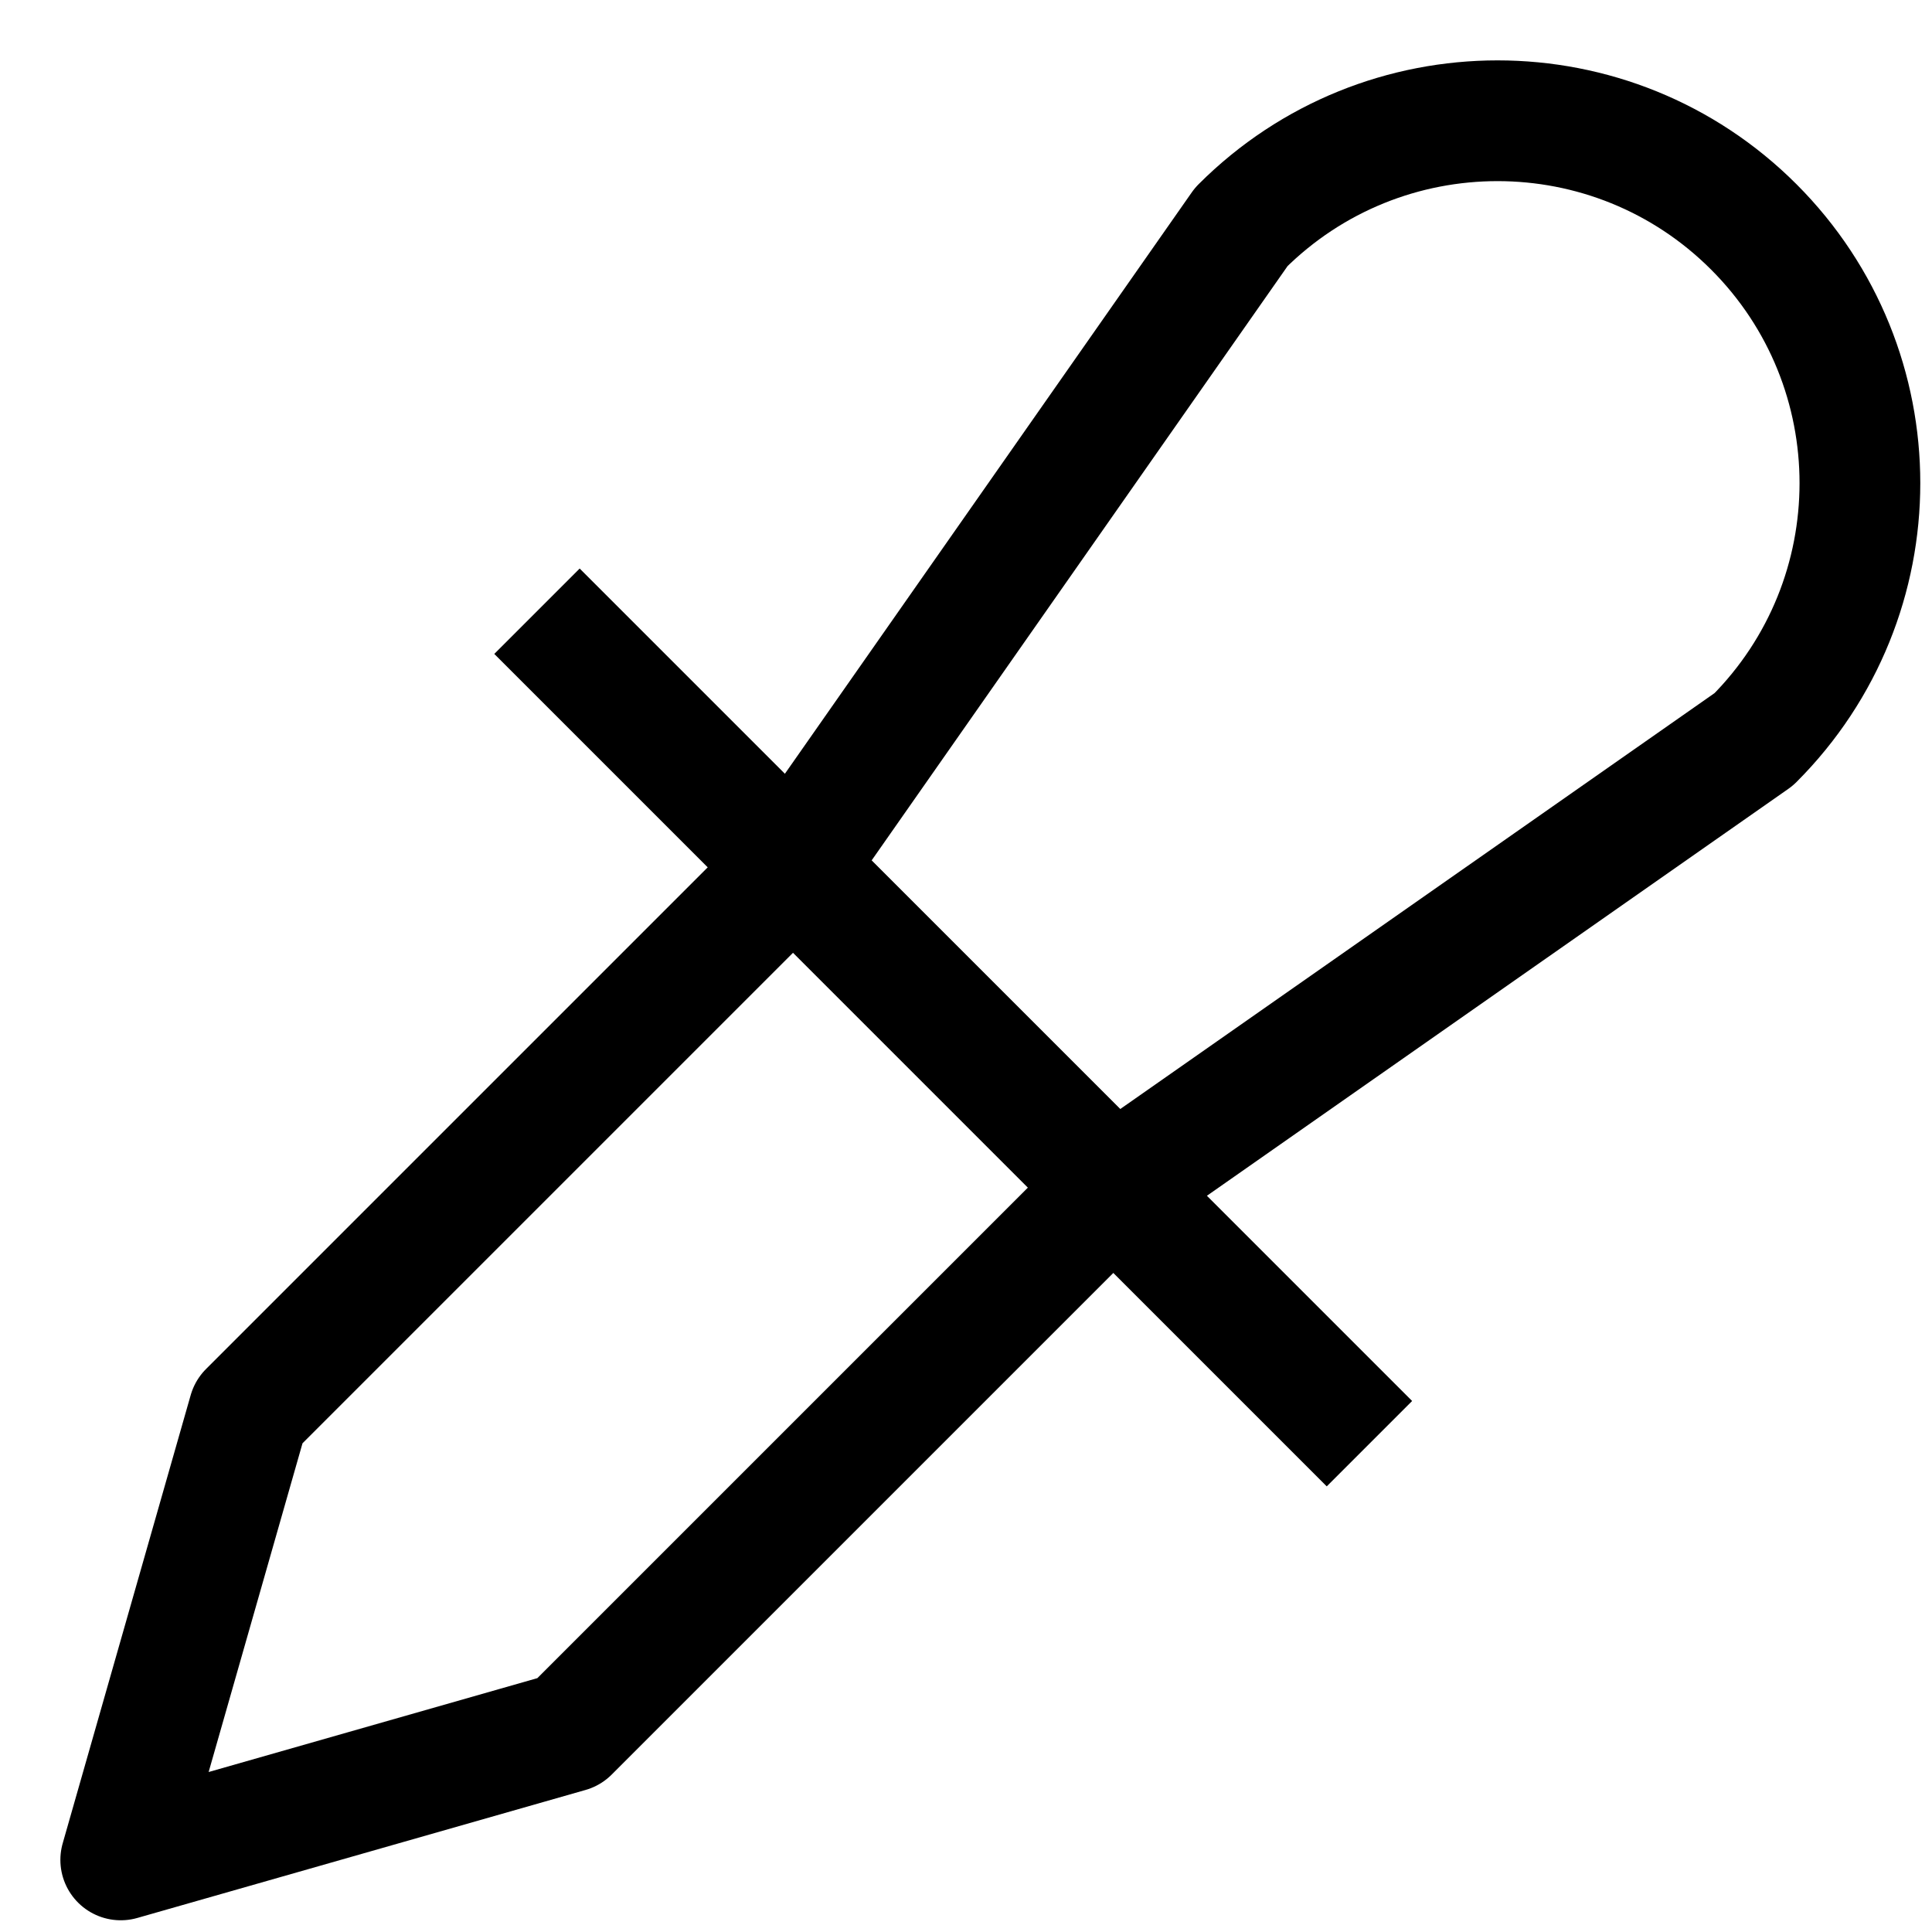
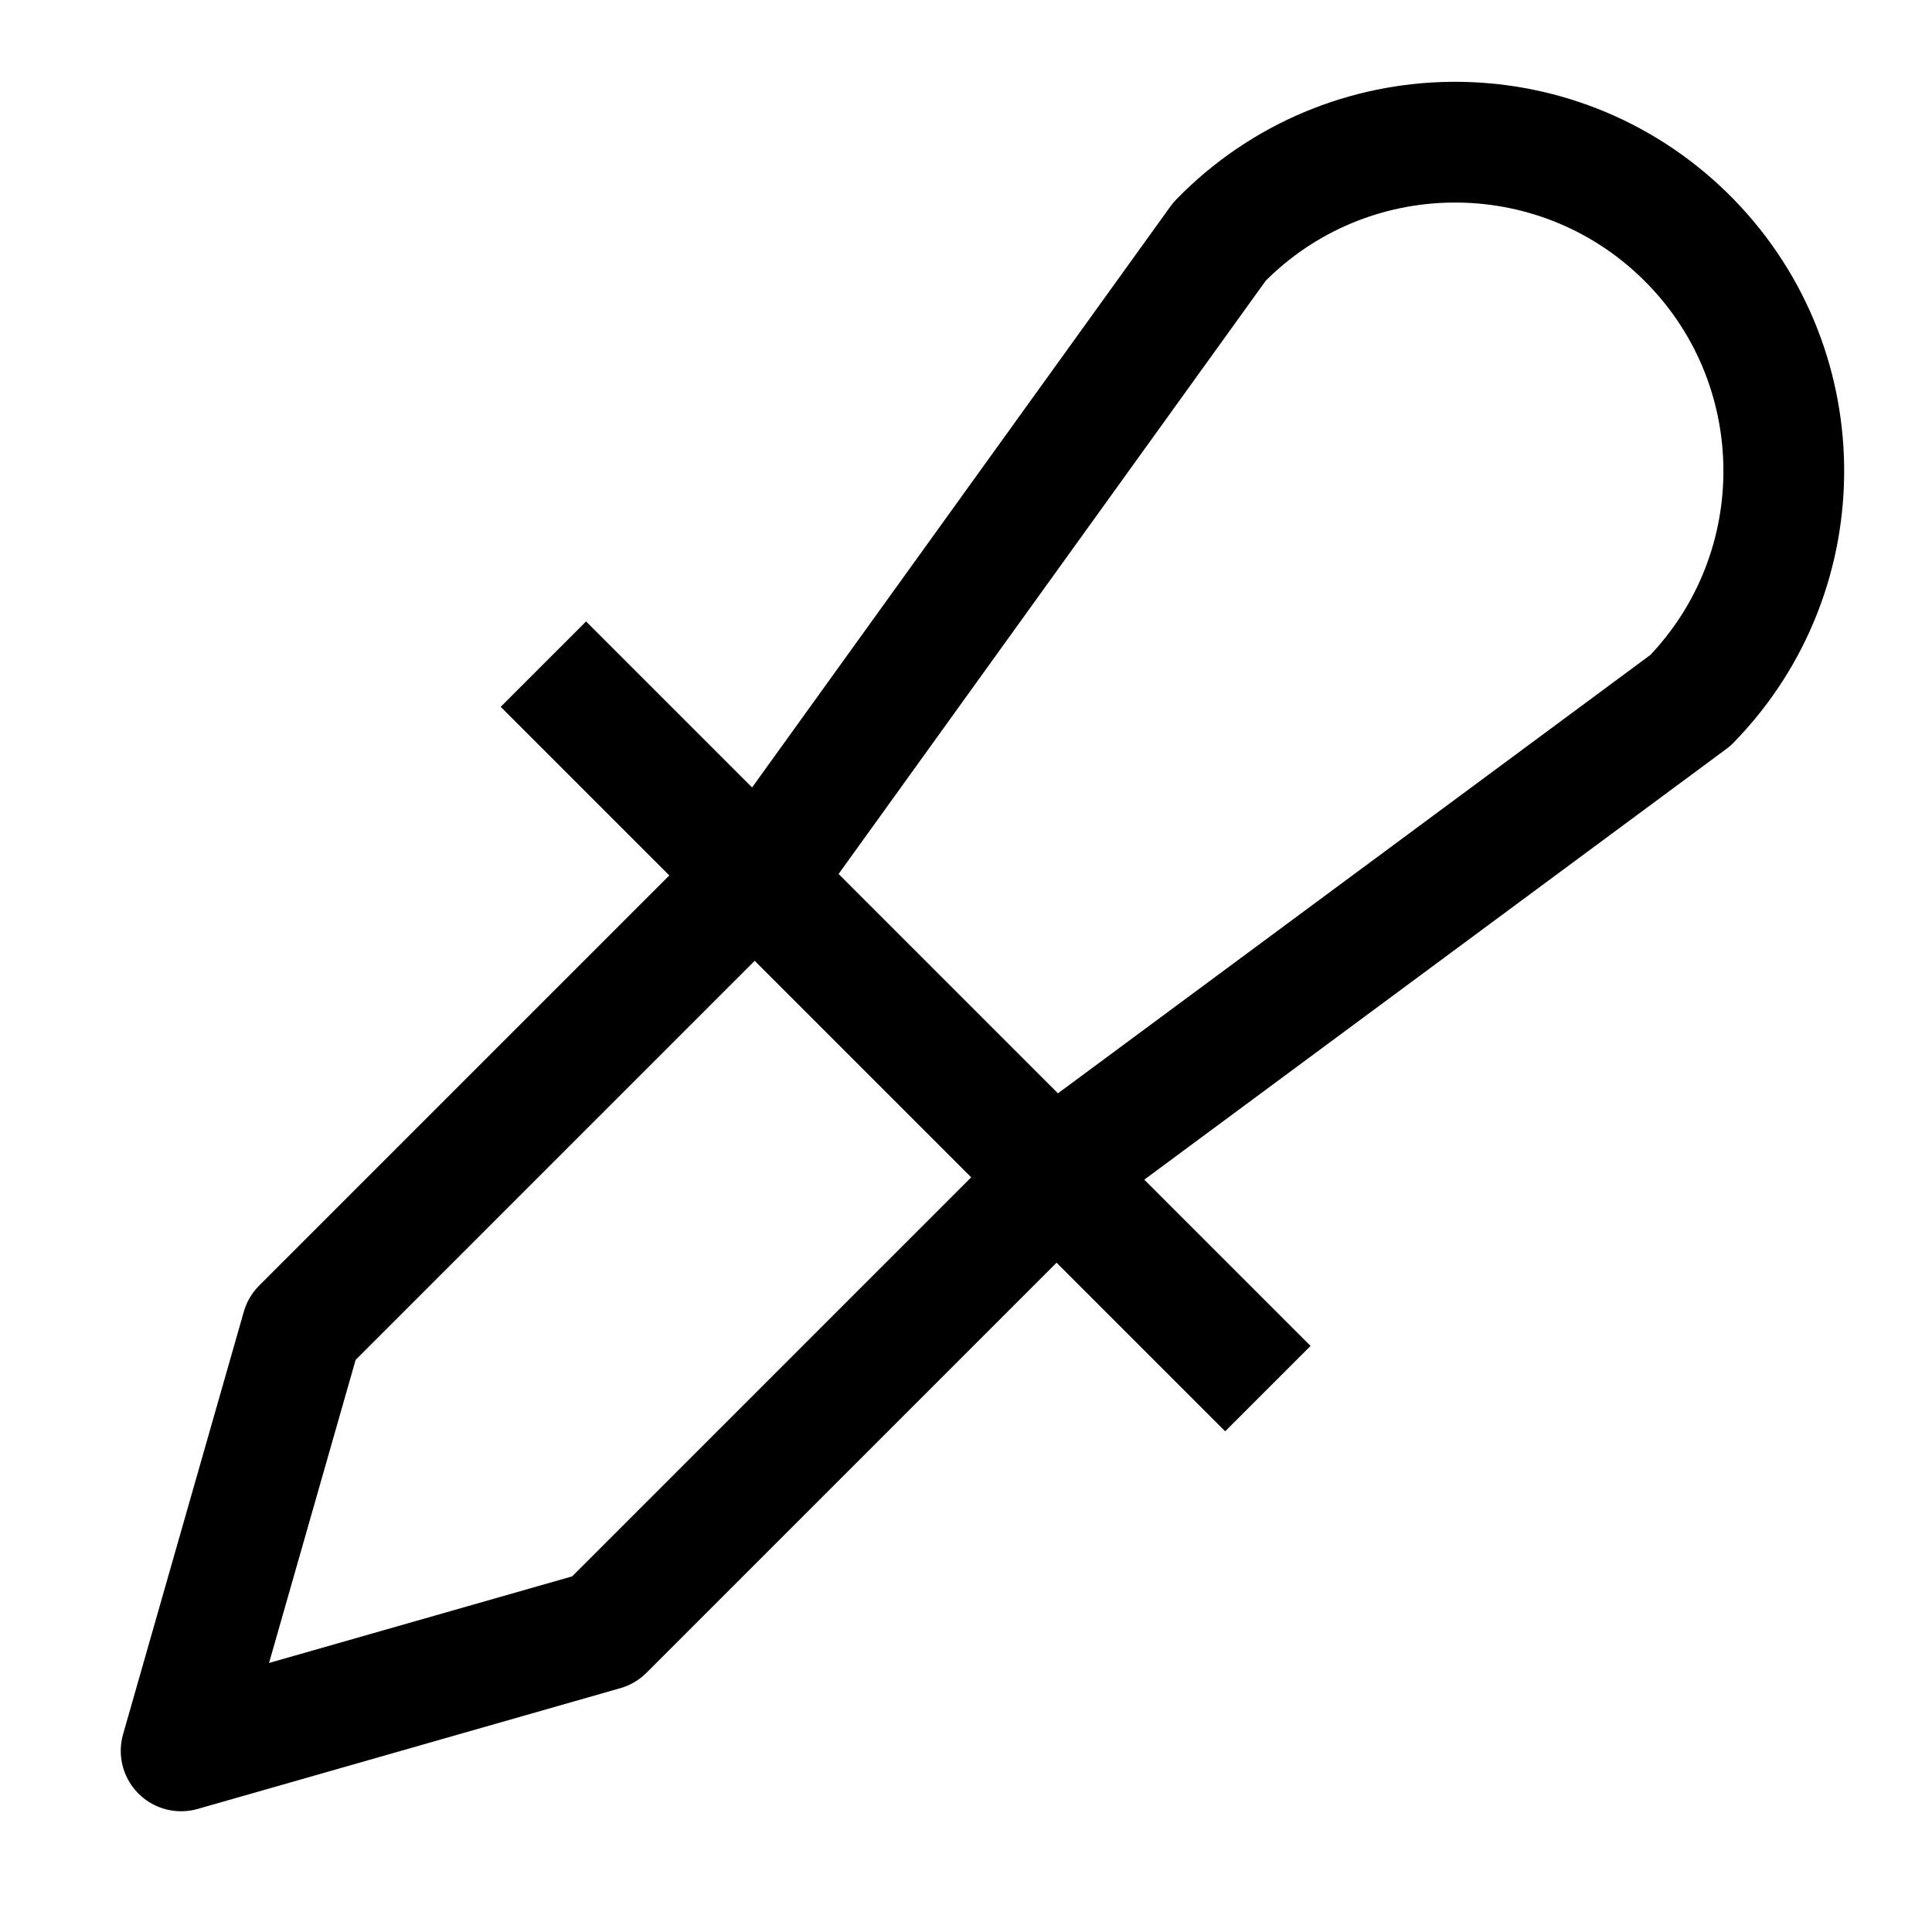
- <svg xmlns="http://www.w3.org/2000/svg" viewBox="0 0 16 16" fill="none" stroke="currentColor" stroke-linejoin="round">
-   <path transform="translate(1 7.1829)" d="M5.568 0l-4.508 4.508-1.06 3.712 3.712-1.06 4.508-4.508-2.652-2.652z" />
-   <path transform="translate(6.568 1)" d="M0 6.183l3.712-5.304c1.172-1.172 3.072-1.172 4.244 0 1.172 1.172 1.172 3.072 0 4.244l-5.304 3.712" />
-   <path transform="translate(4.447 5.0619)" d="M0 0l6.894 6.894" />
+ <svg xmlns="http://www.w3.org/2000/svg" viewBox="0 0 16 16" fill="none" stroke="currentColor" stroke-linecap="butt" stroke-linejoin="round">
+   <path d="M6.5 7l-4 4L1.5 14.5 5 13.5l4-4M4.5 5.5l6 6M6.5 7l3.6-5a2.7 2.7 0 0 1 3.9 3.8l-5 3.7" />
</svg>
